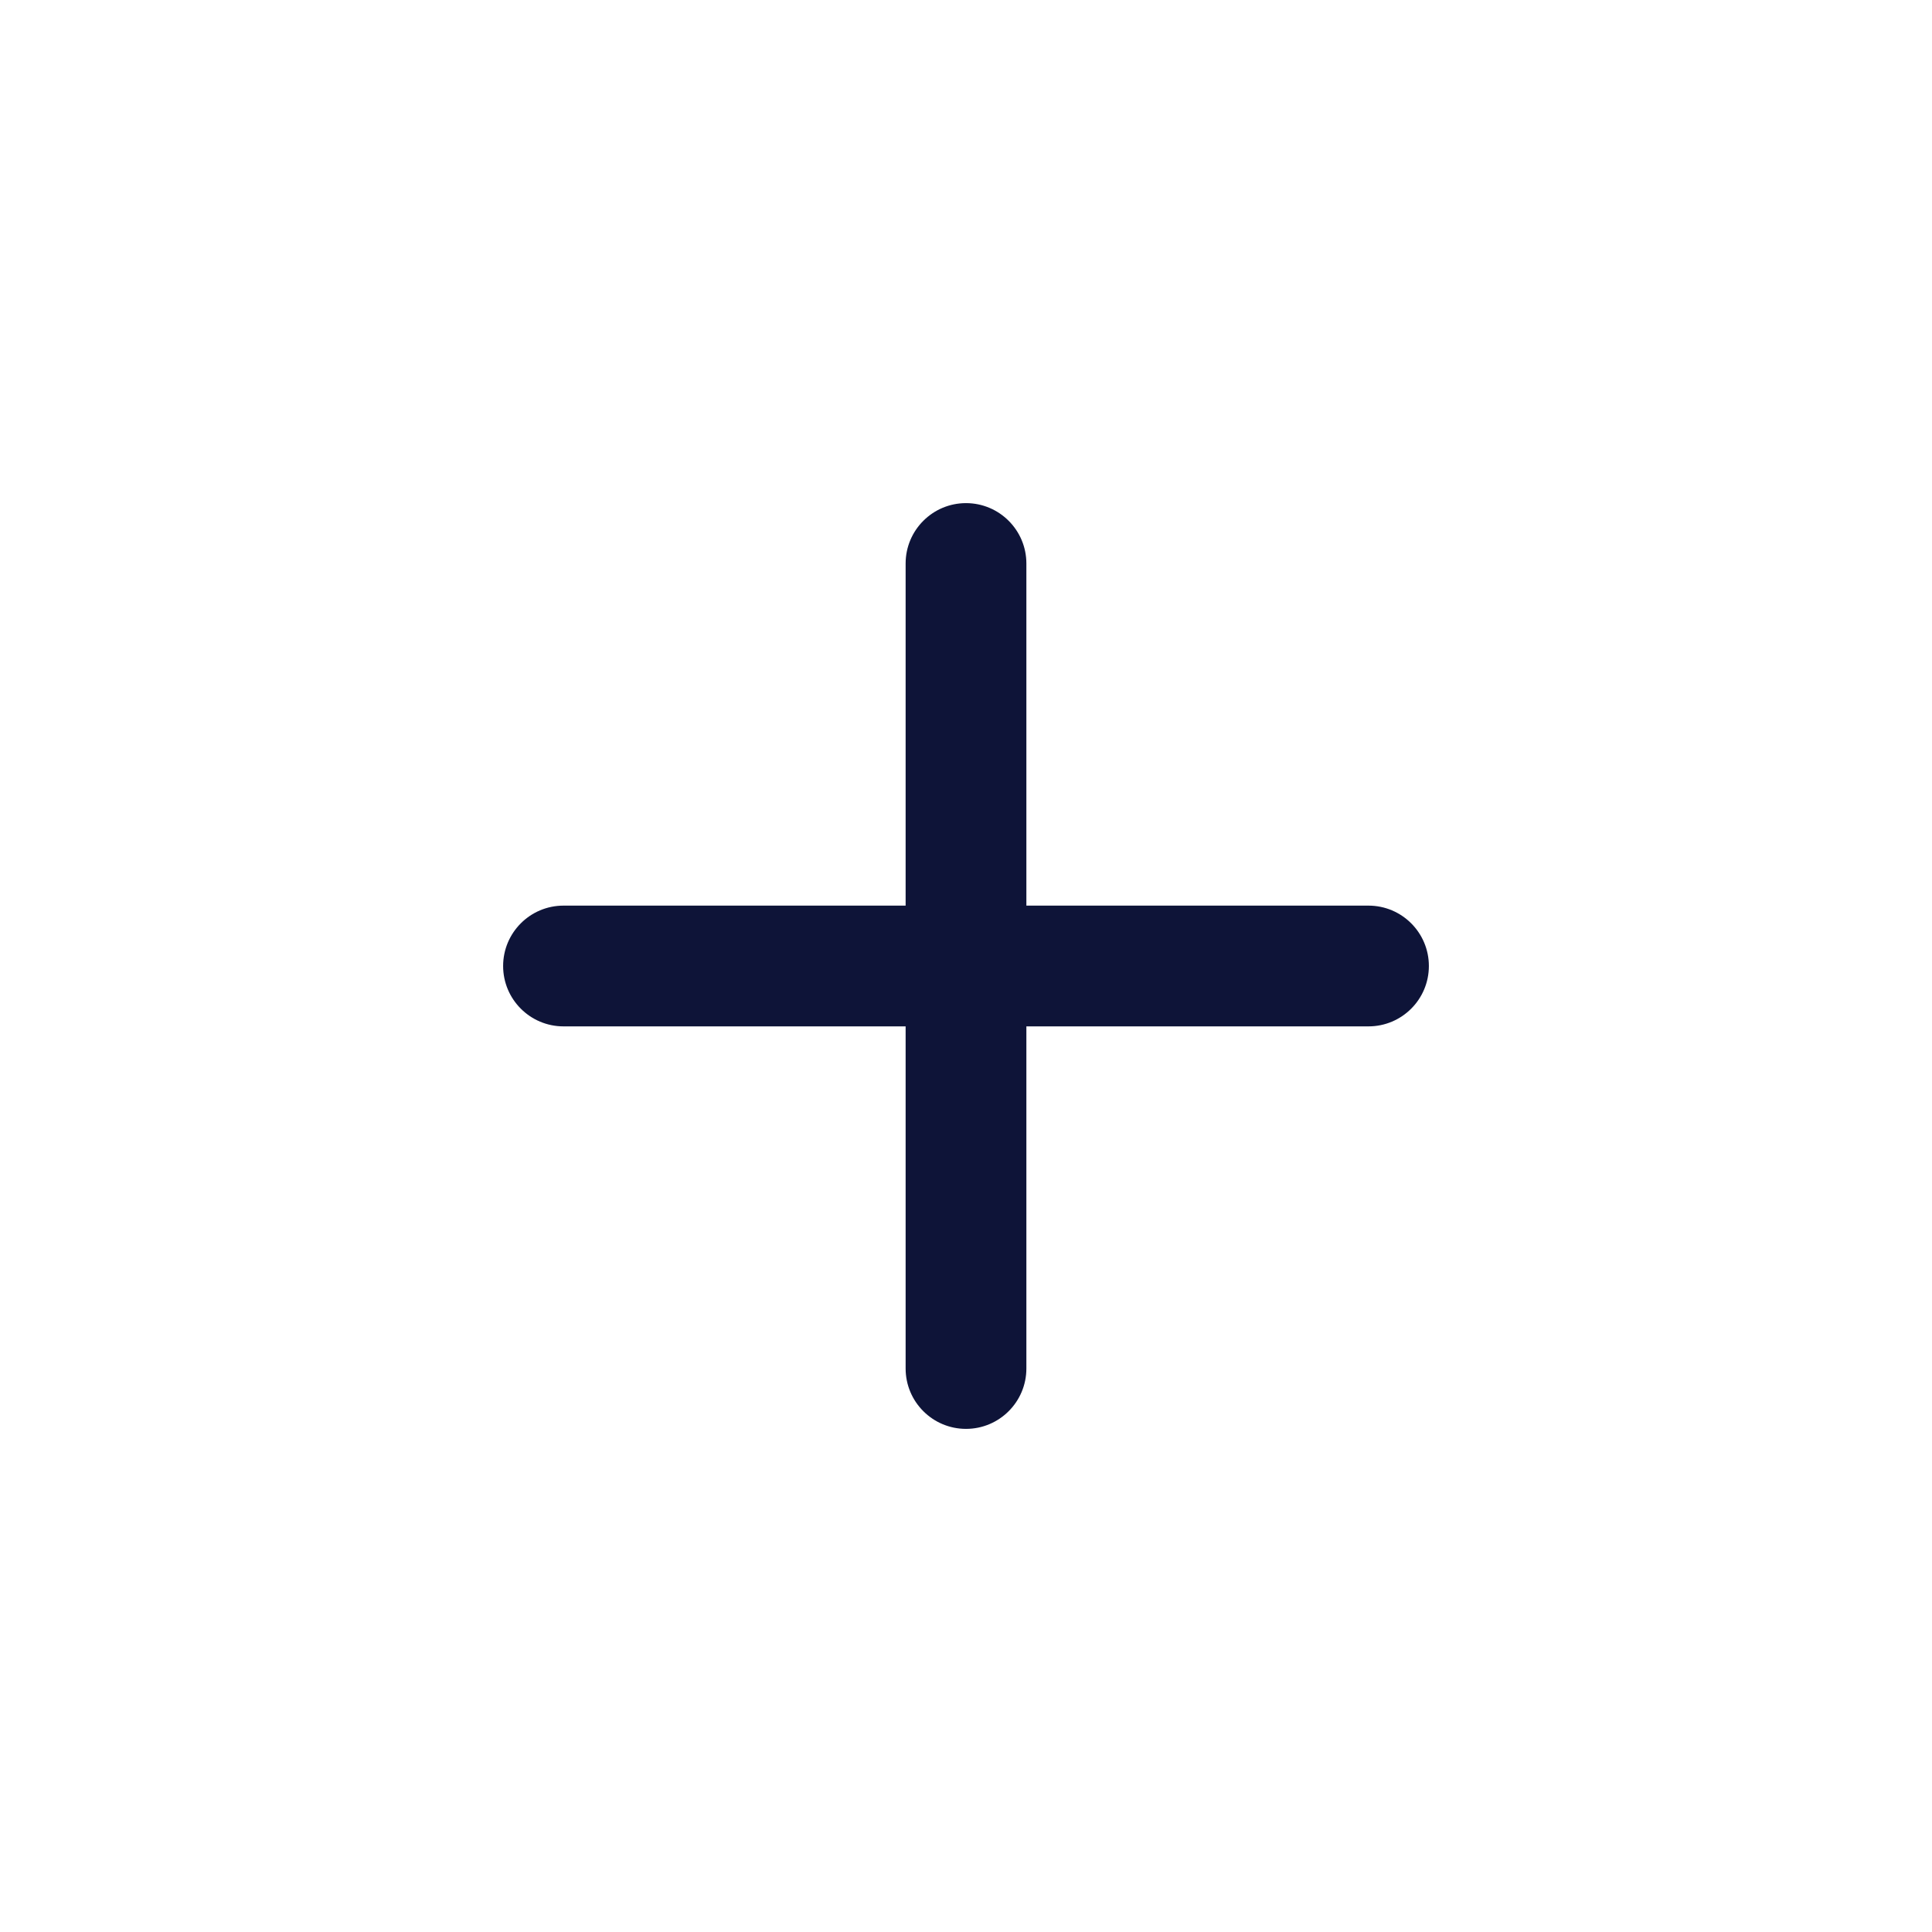
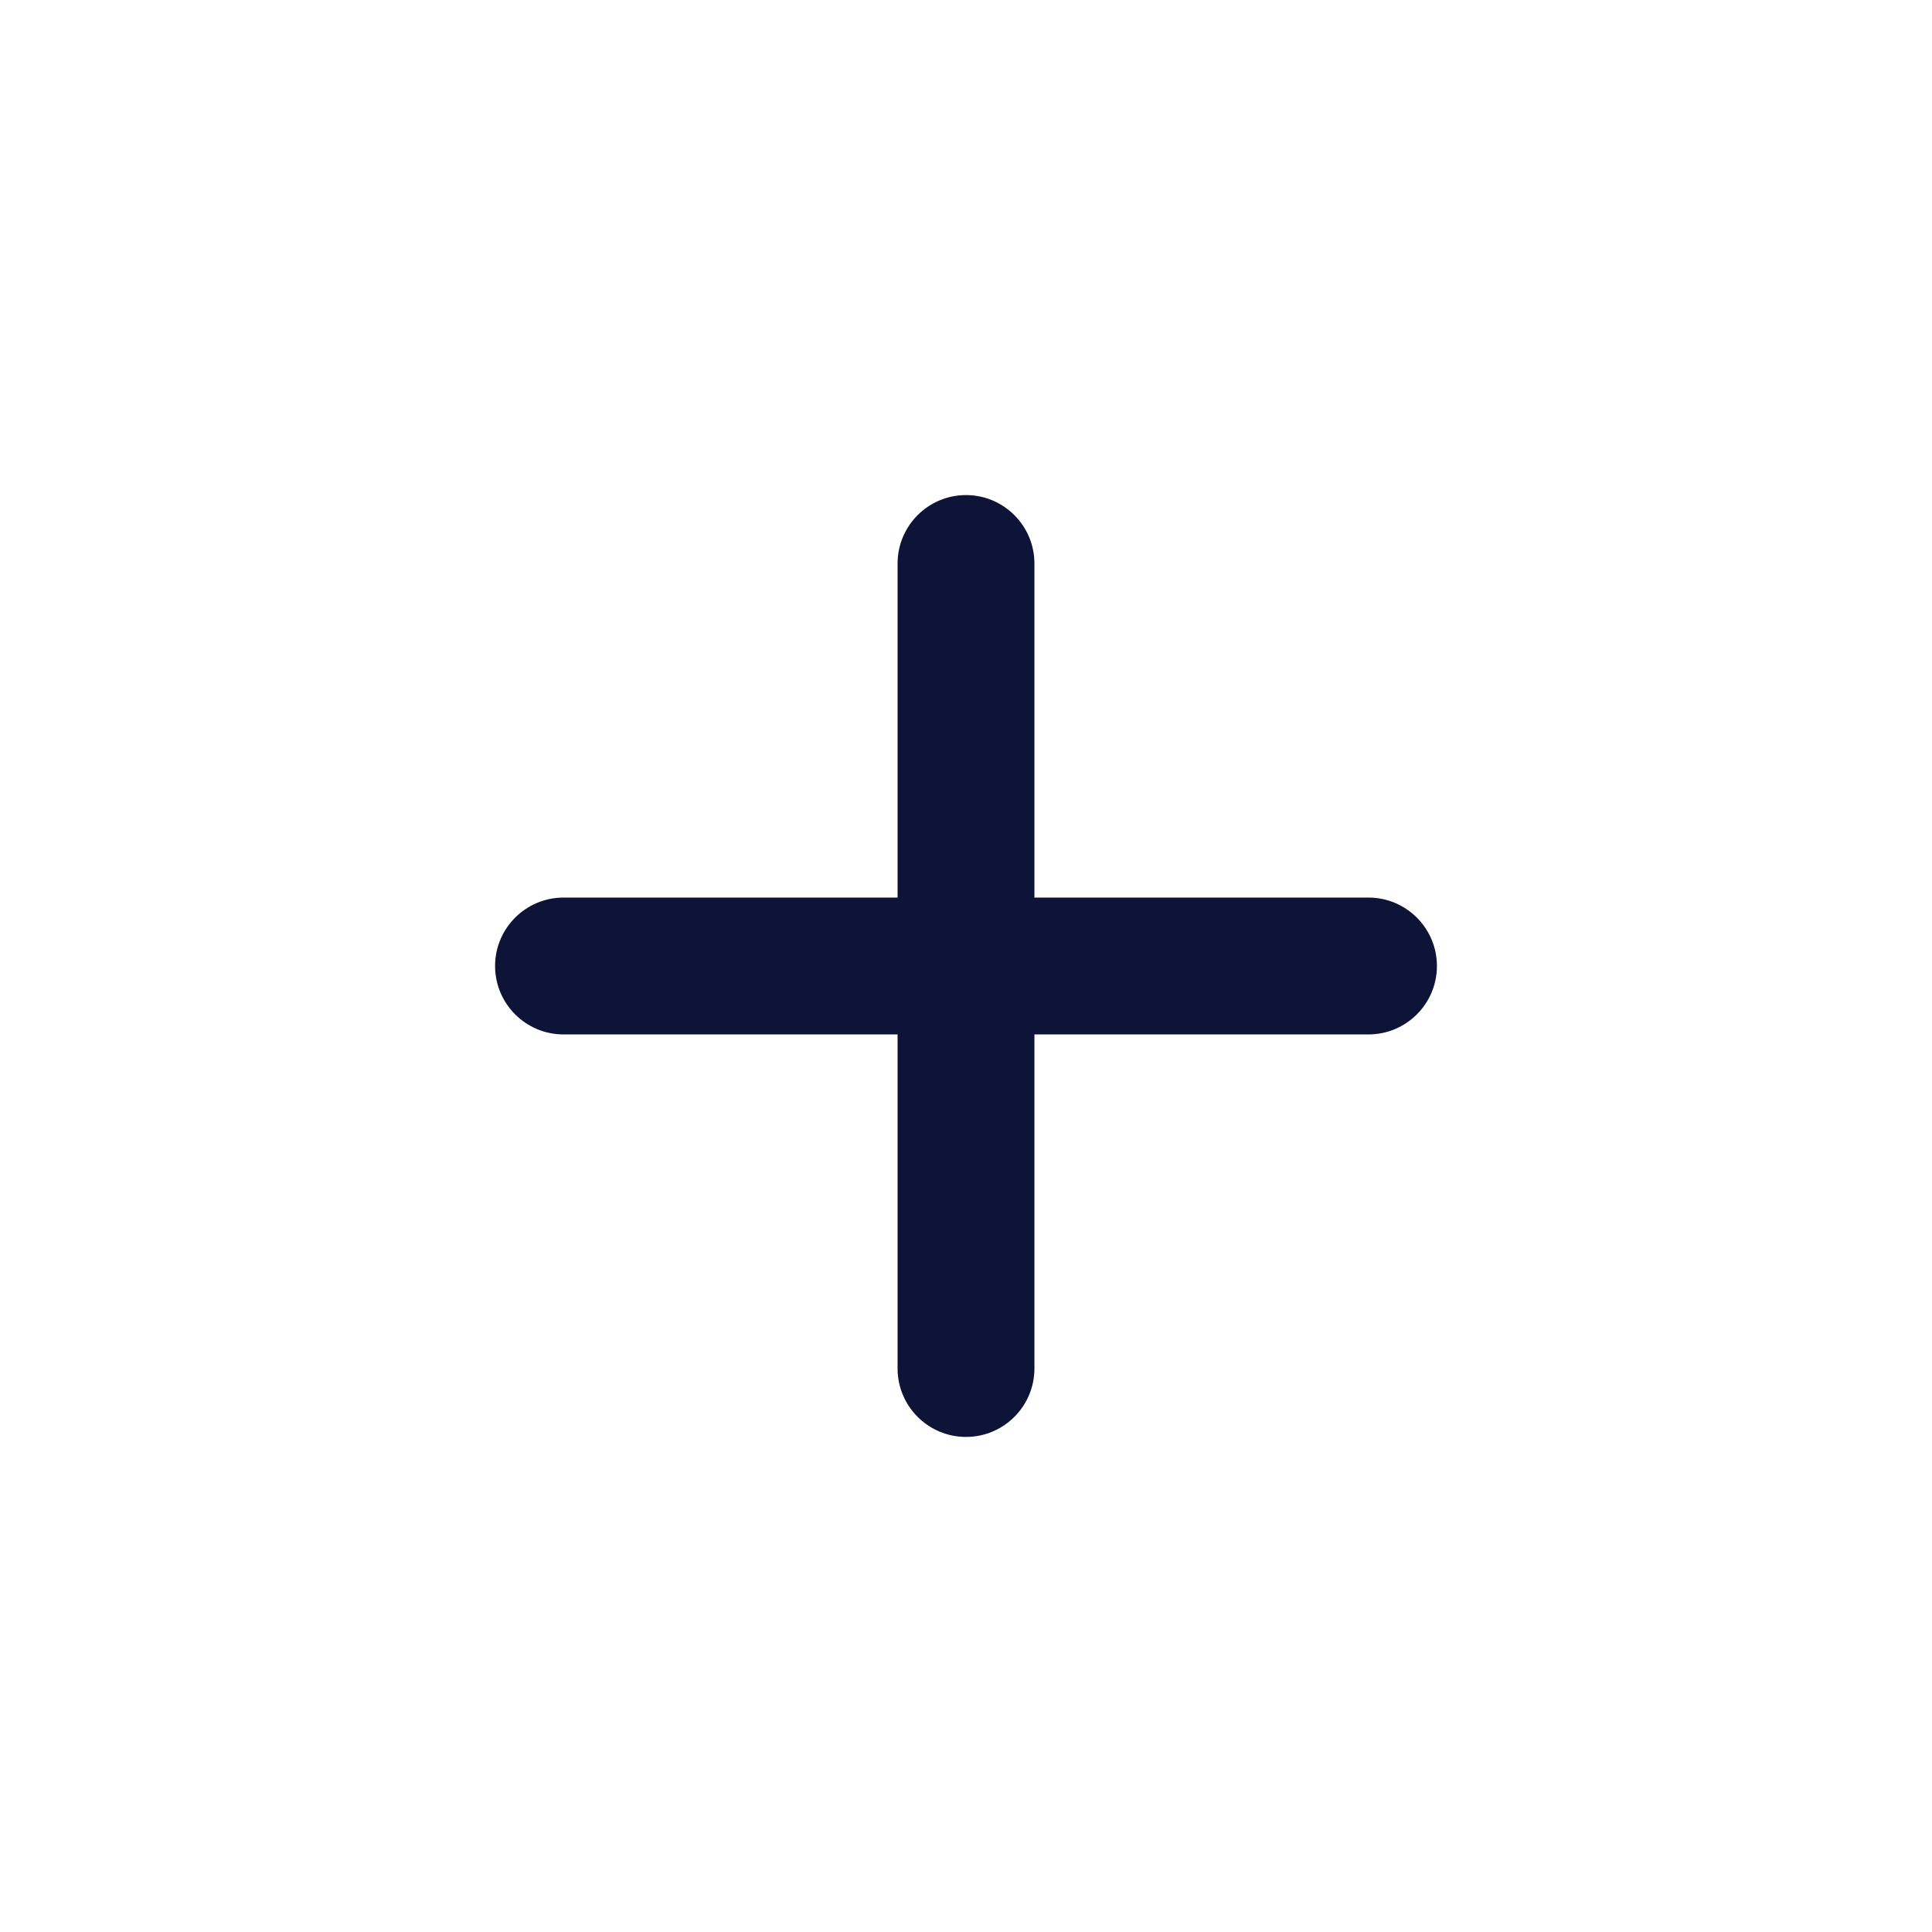
<svg xmlns="http://www.w3.org/2000/svg" width="24" height="24" viewBox="0 0 24 24" fill="none">
-   <path fill-rule="evenodd" clip-rule="evenodd" d="M12.75 7C12.75 6.586 12.414 6.25 12 6.25C11.586 6.25 11.25 6.586 11.25 7V11.25H7C6.586 11.25 6.25 11.586 6.25 12C6.25 12.414 6.586 12.75 7 12.75H11.25V17C11.25 17.414 11.586 17.75 12 17.75C12.414 17.75 12.75 17.414 12.75 17V12.75H17C17.414 12.75 17.75 12.414 17.75 12C17.75 11.586 17.414 11.25 17 11.25H12.75V7Z" fill="#0E1438" />
+   <path fill-rule="evenodd" clip-rule="evenodd" d="M12.85 7C12.85 6.531 12.469 6.15 12 6.15C11.531 6.15 11.15 6.531 11.15 7V11.15H7C6.531 11.15 6.15 11.531 6.15 12C6.15 12.469 6.531 12.85 7 12.85H11.15V17C11.15 17.469 11.531 17.85 12 17.85C12.469 17.85 12.85 17.469 12.85 17V12.85H17C17.469 12.85 17.85 12.469 17.85 12C17.85 11.531 17.469 11.15 17 11.15H12.85V7Z" fill="#0E1438" />
</svg>
